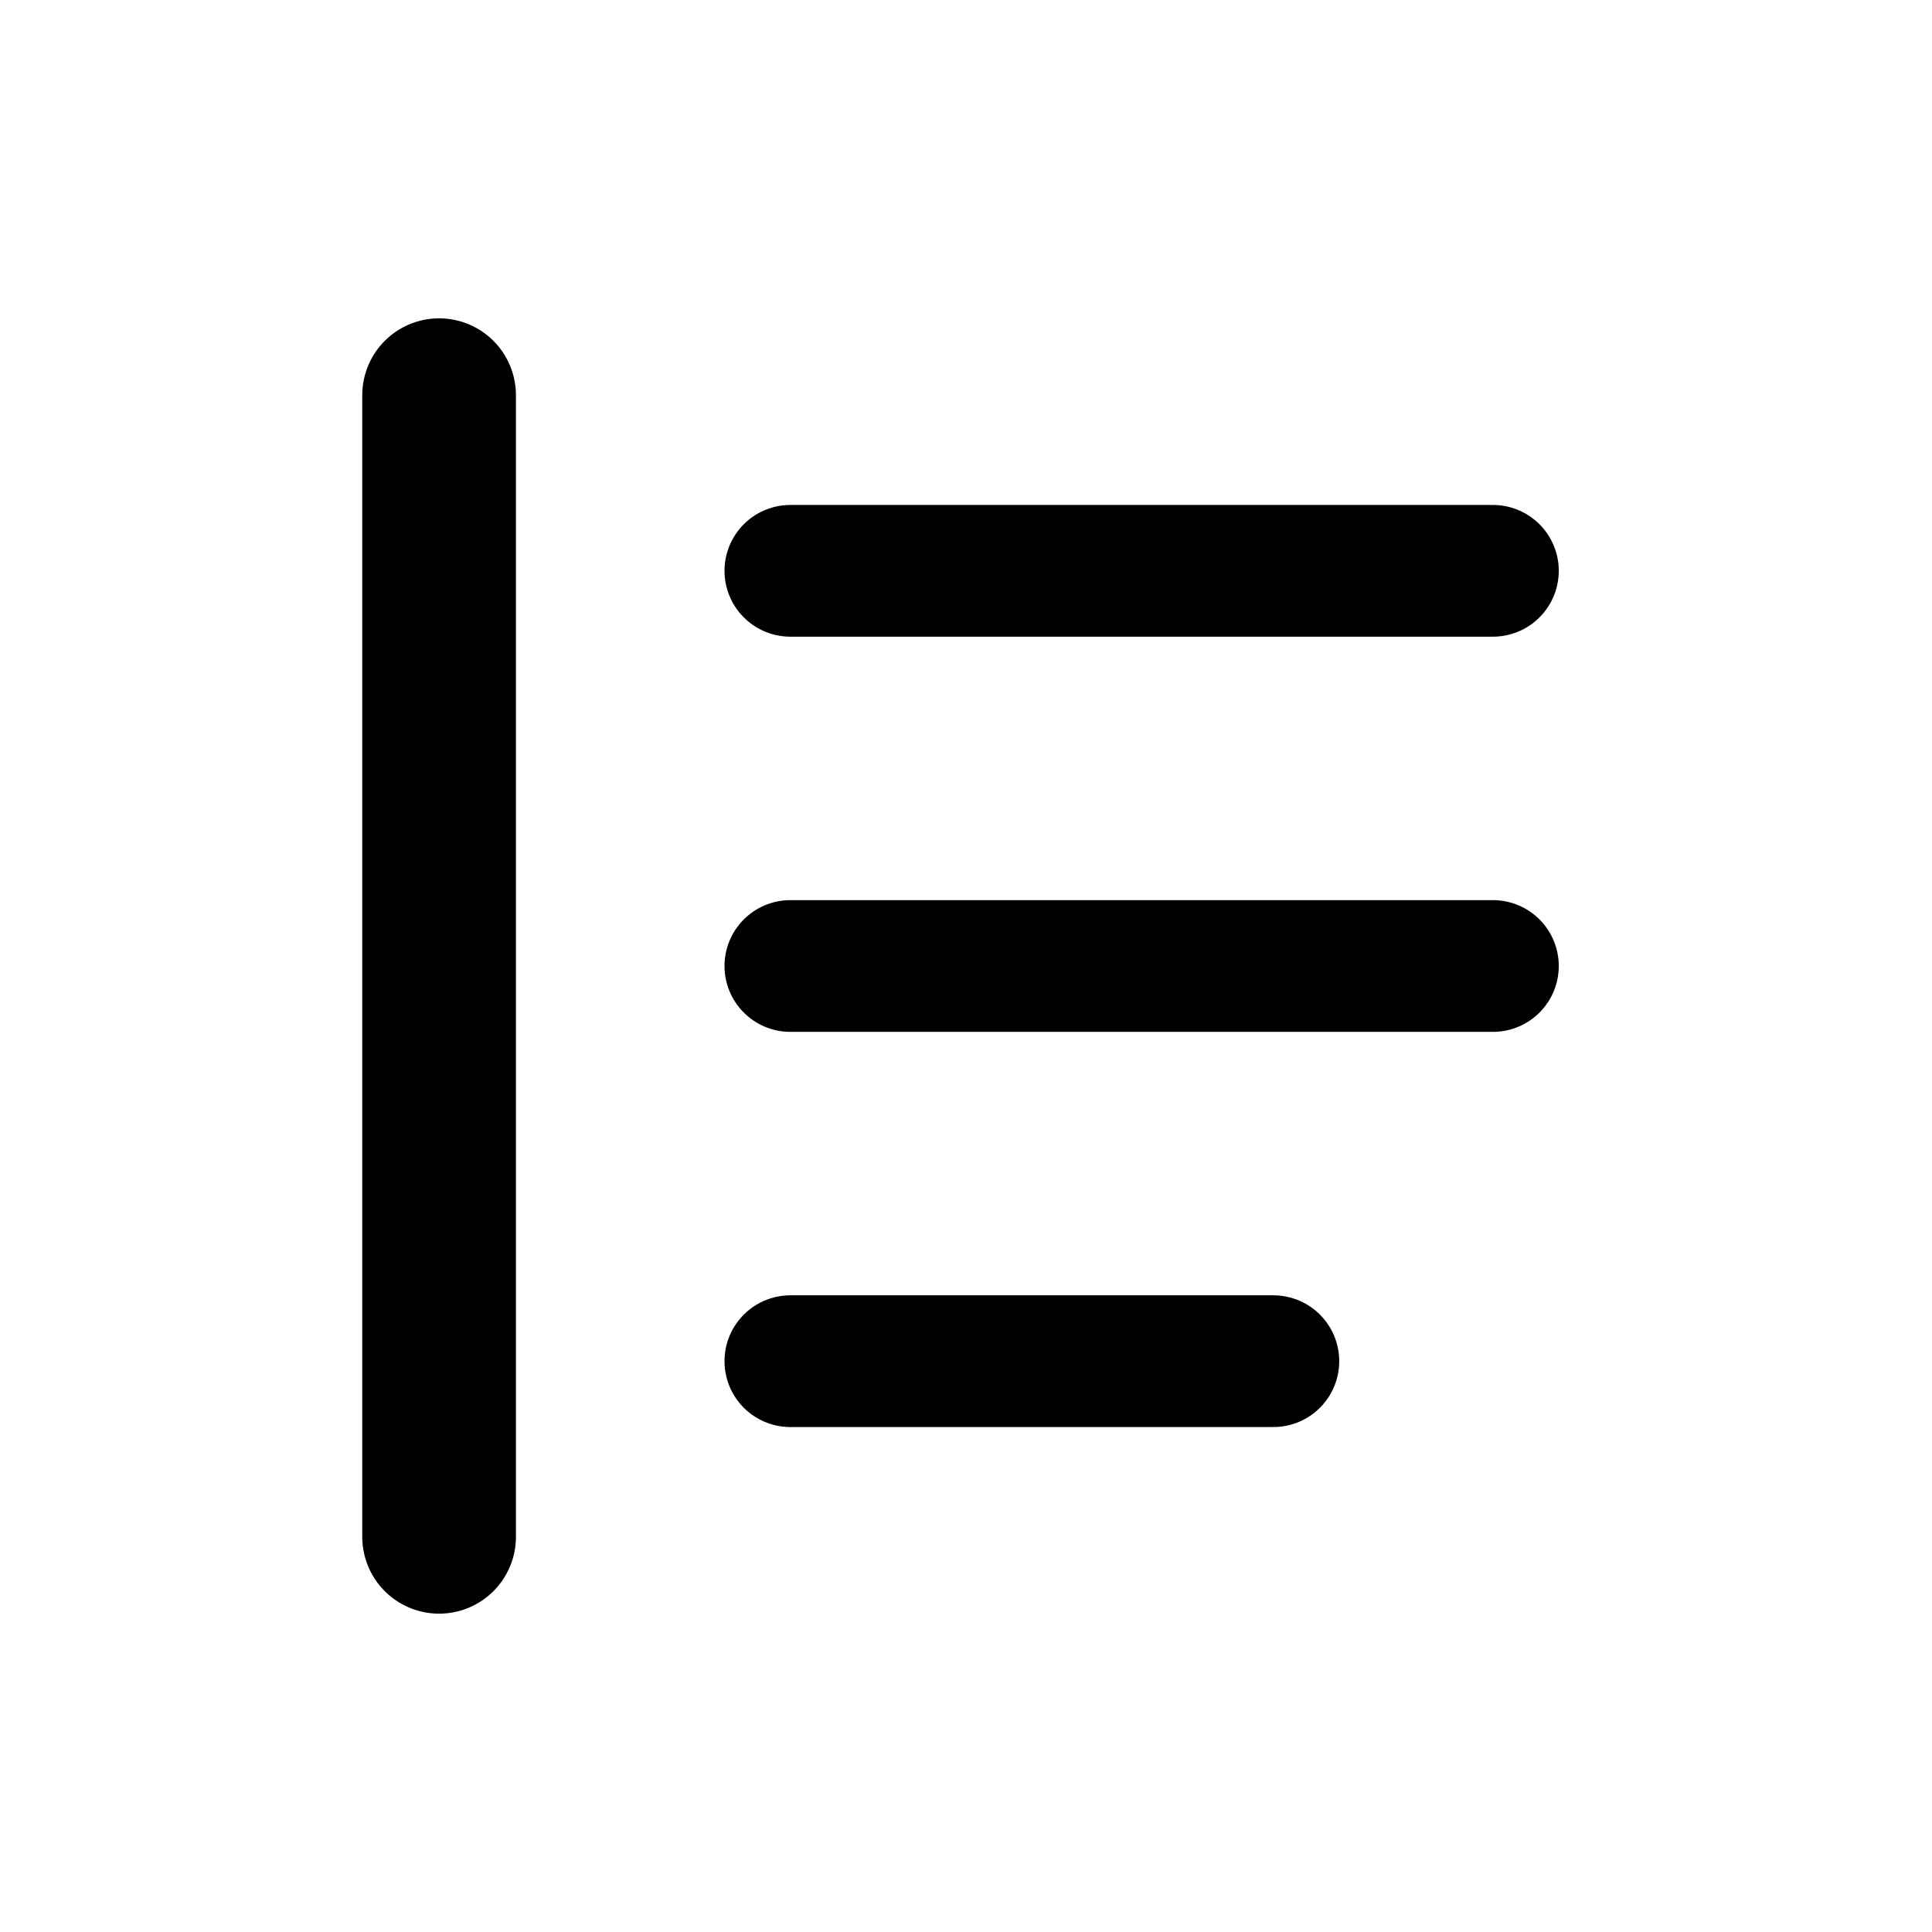
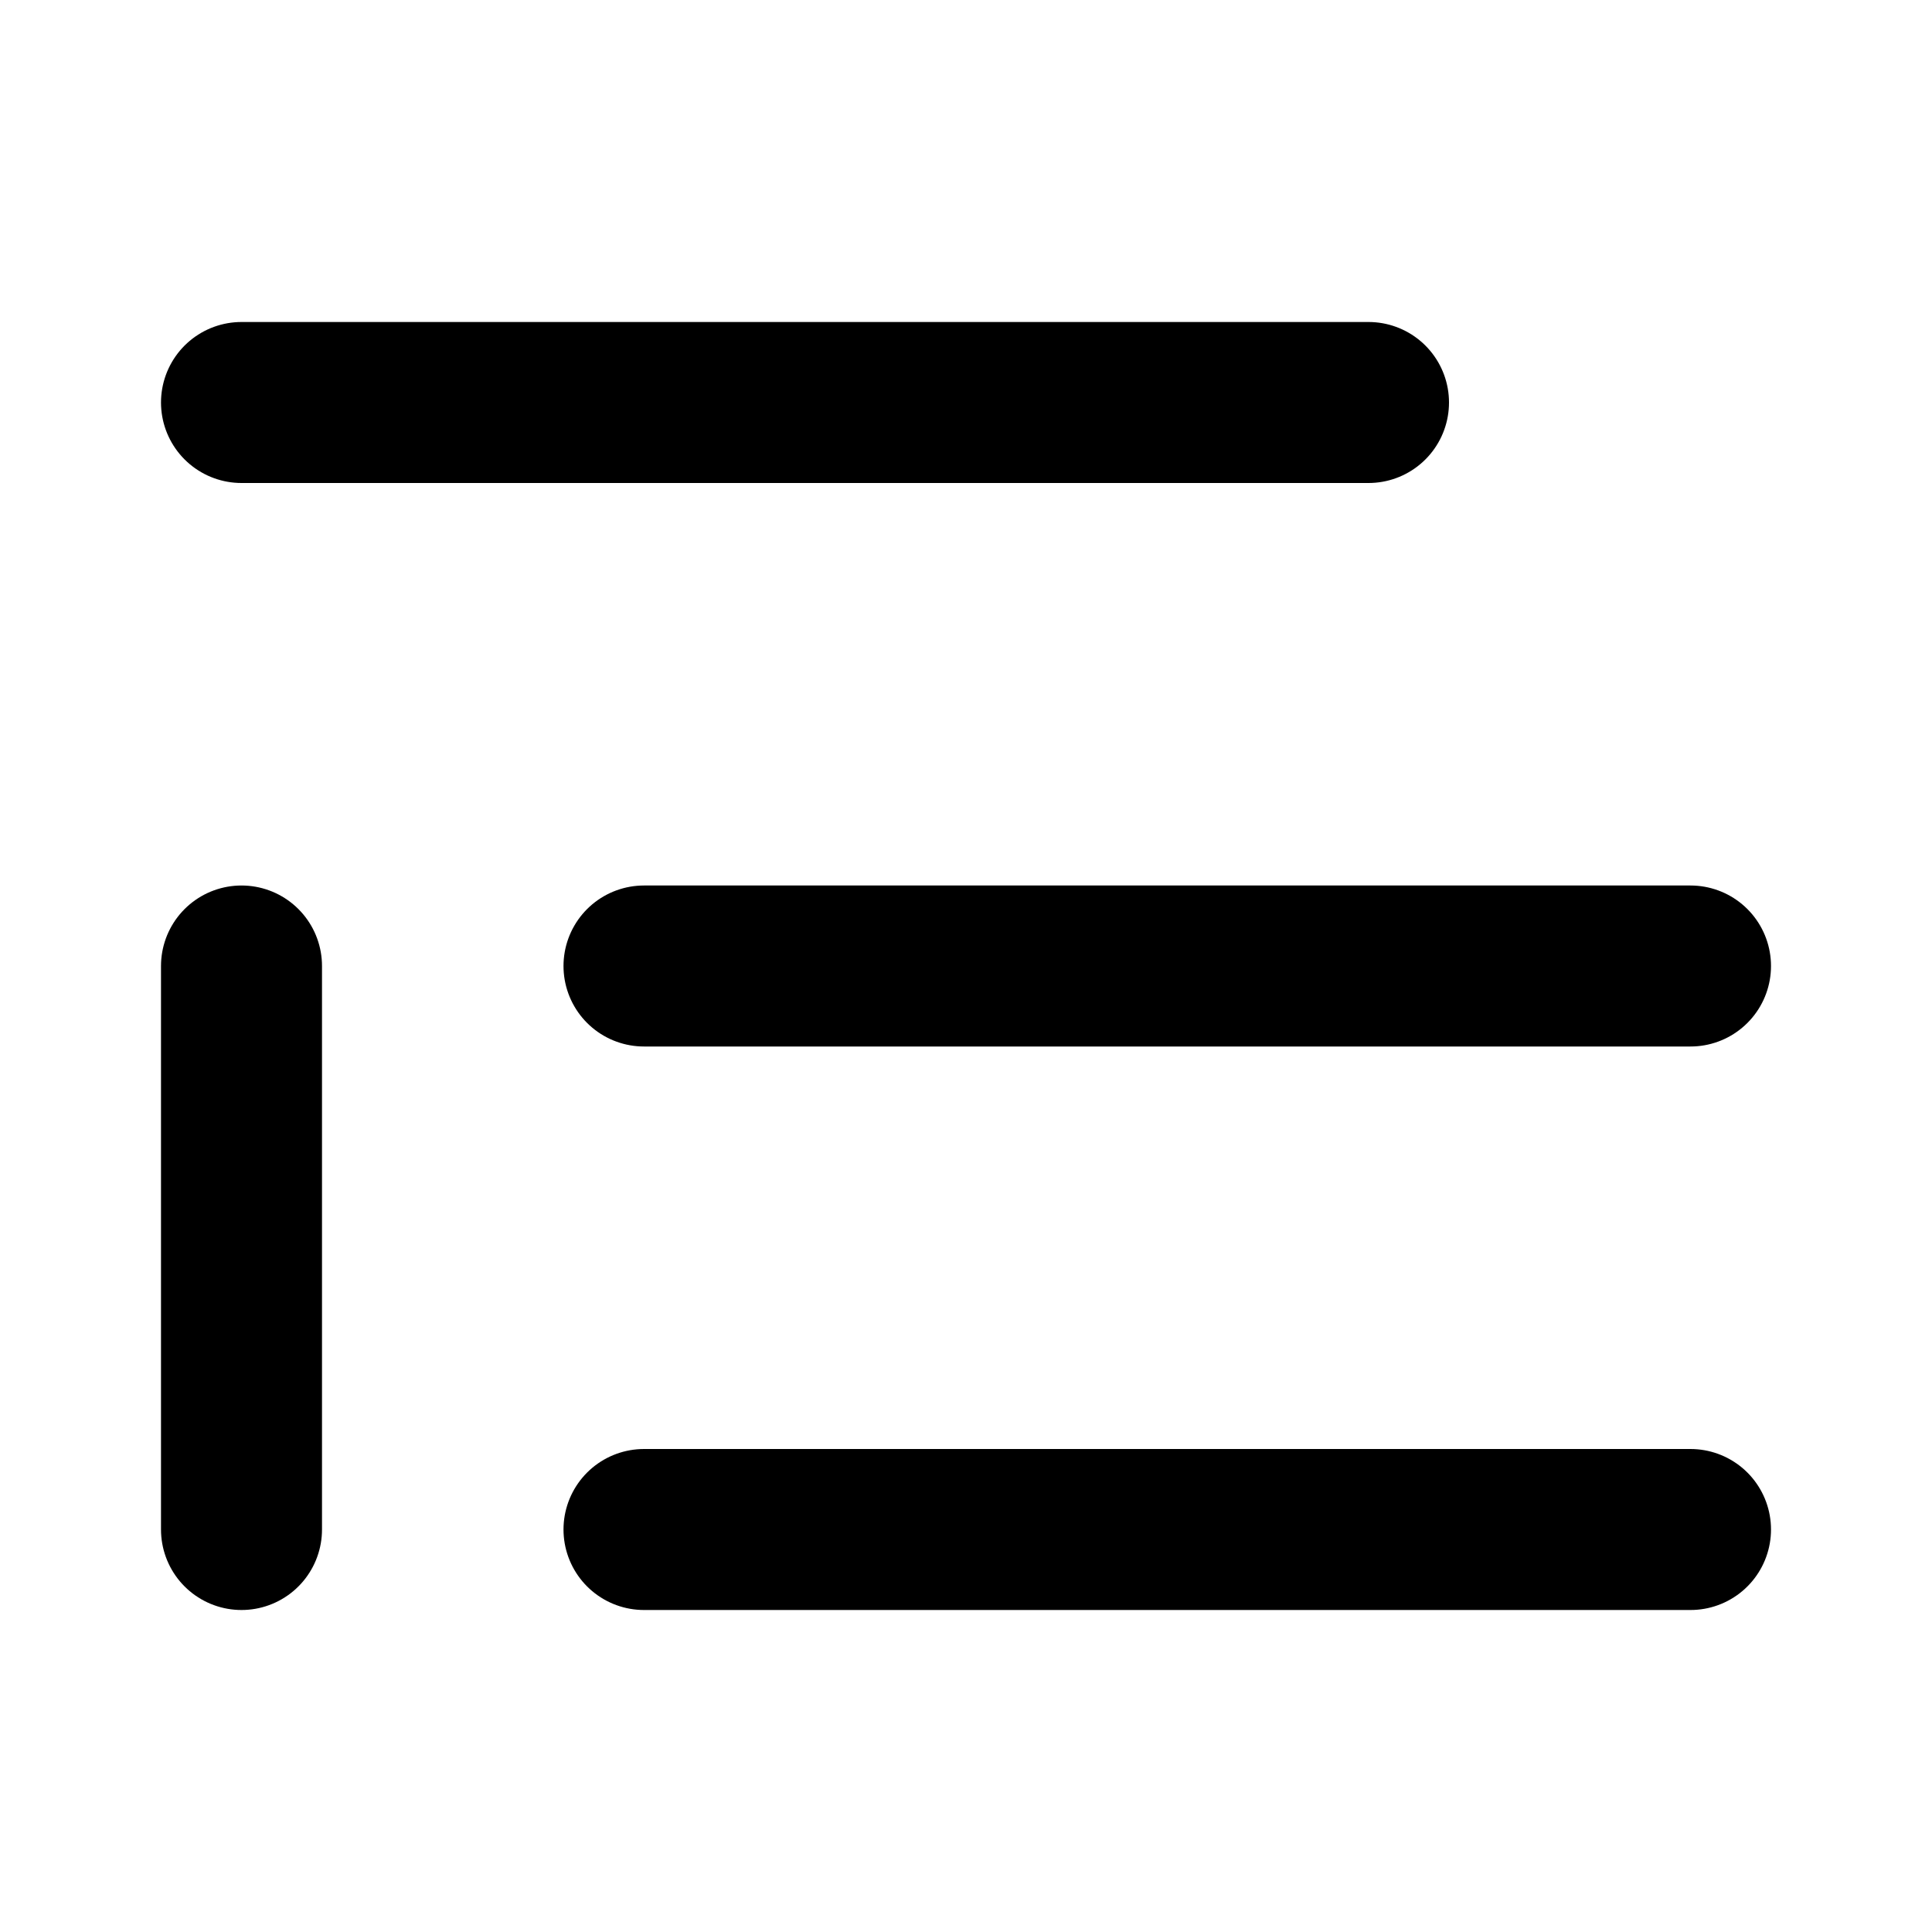
- <svg xmlns="http://www.w3.org/2000/svg" width="22" height="22" viewBox="0 0 22 22" fill="none" stroke="#000" stroke-linecap="round" stroke-linejoin="round">
-   <path d="M5 4.5v13" stroke-width="1.75" />
-   <path d="M9 6.5h8M9 11h8M9 15.5h5.5" stroke-width="1.5" />
+ <svg xmlns="http://www.w3.org/2000/svg" class="lucide lucide-text-quote" width="24" height="24" viewBox="0 0 24 24" fill="none" stroke="#000" stroke-width="2" stroke-linecap="round" stroke-linejoin="round">
+   <path d="M17 5H3" />
+   <path d="M21 12H8" />
+   <path d="M21 19H8" />
+   <path d="M3 12v7" />
</svg>
